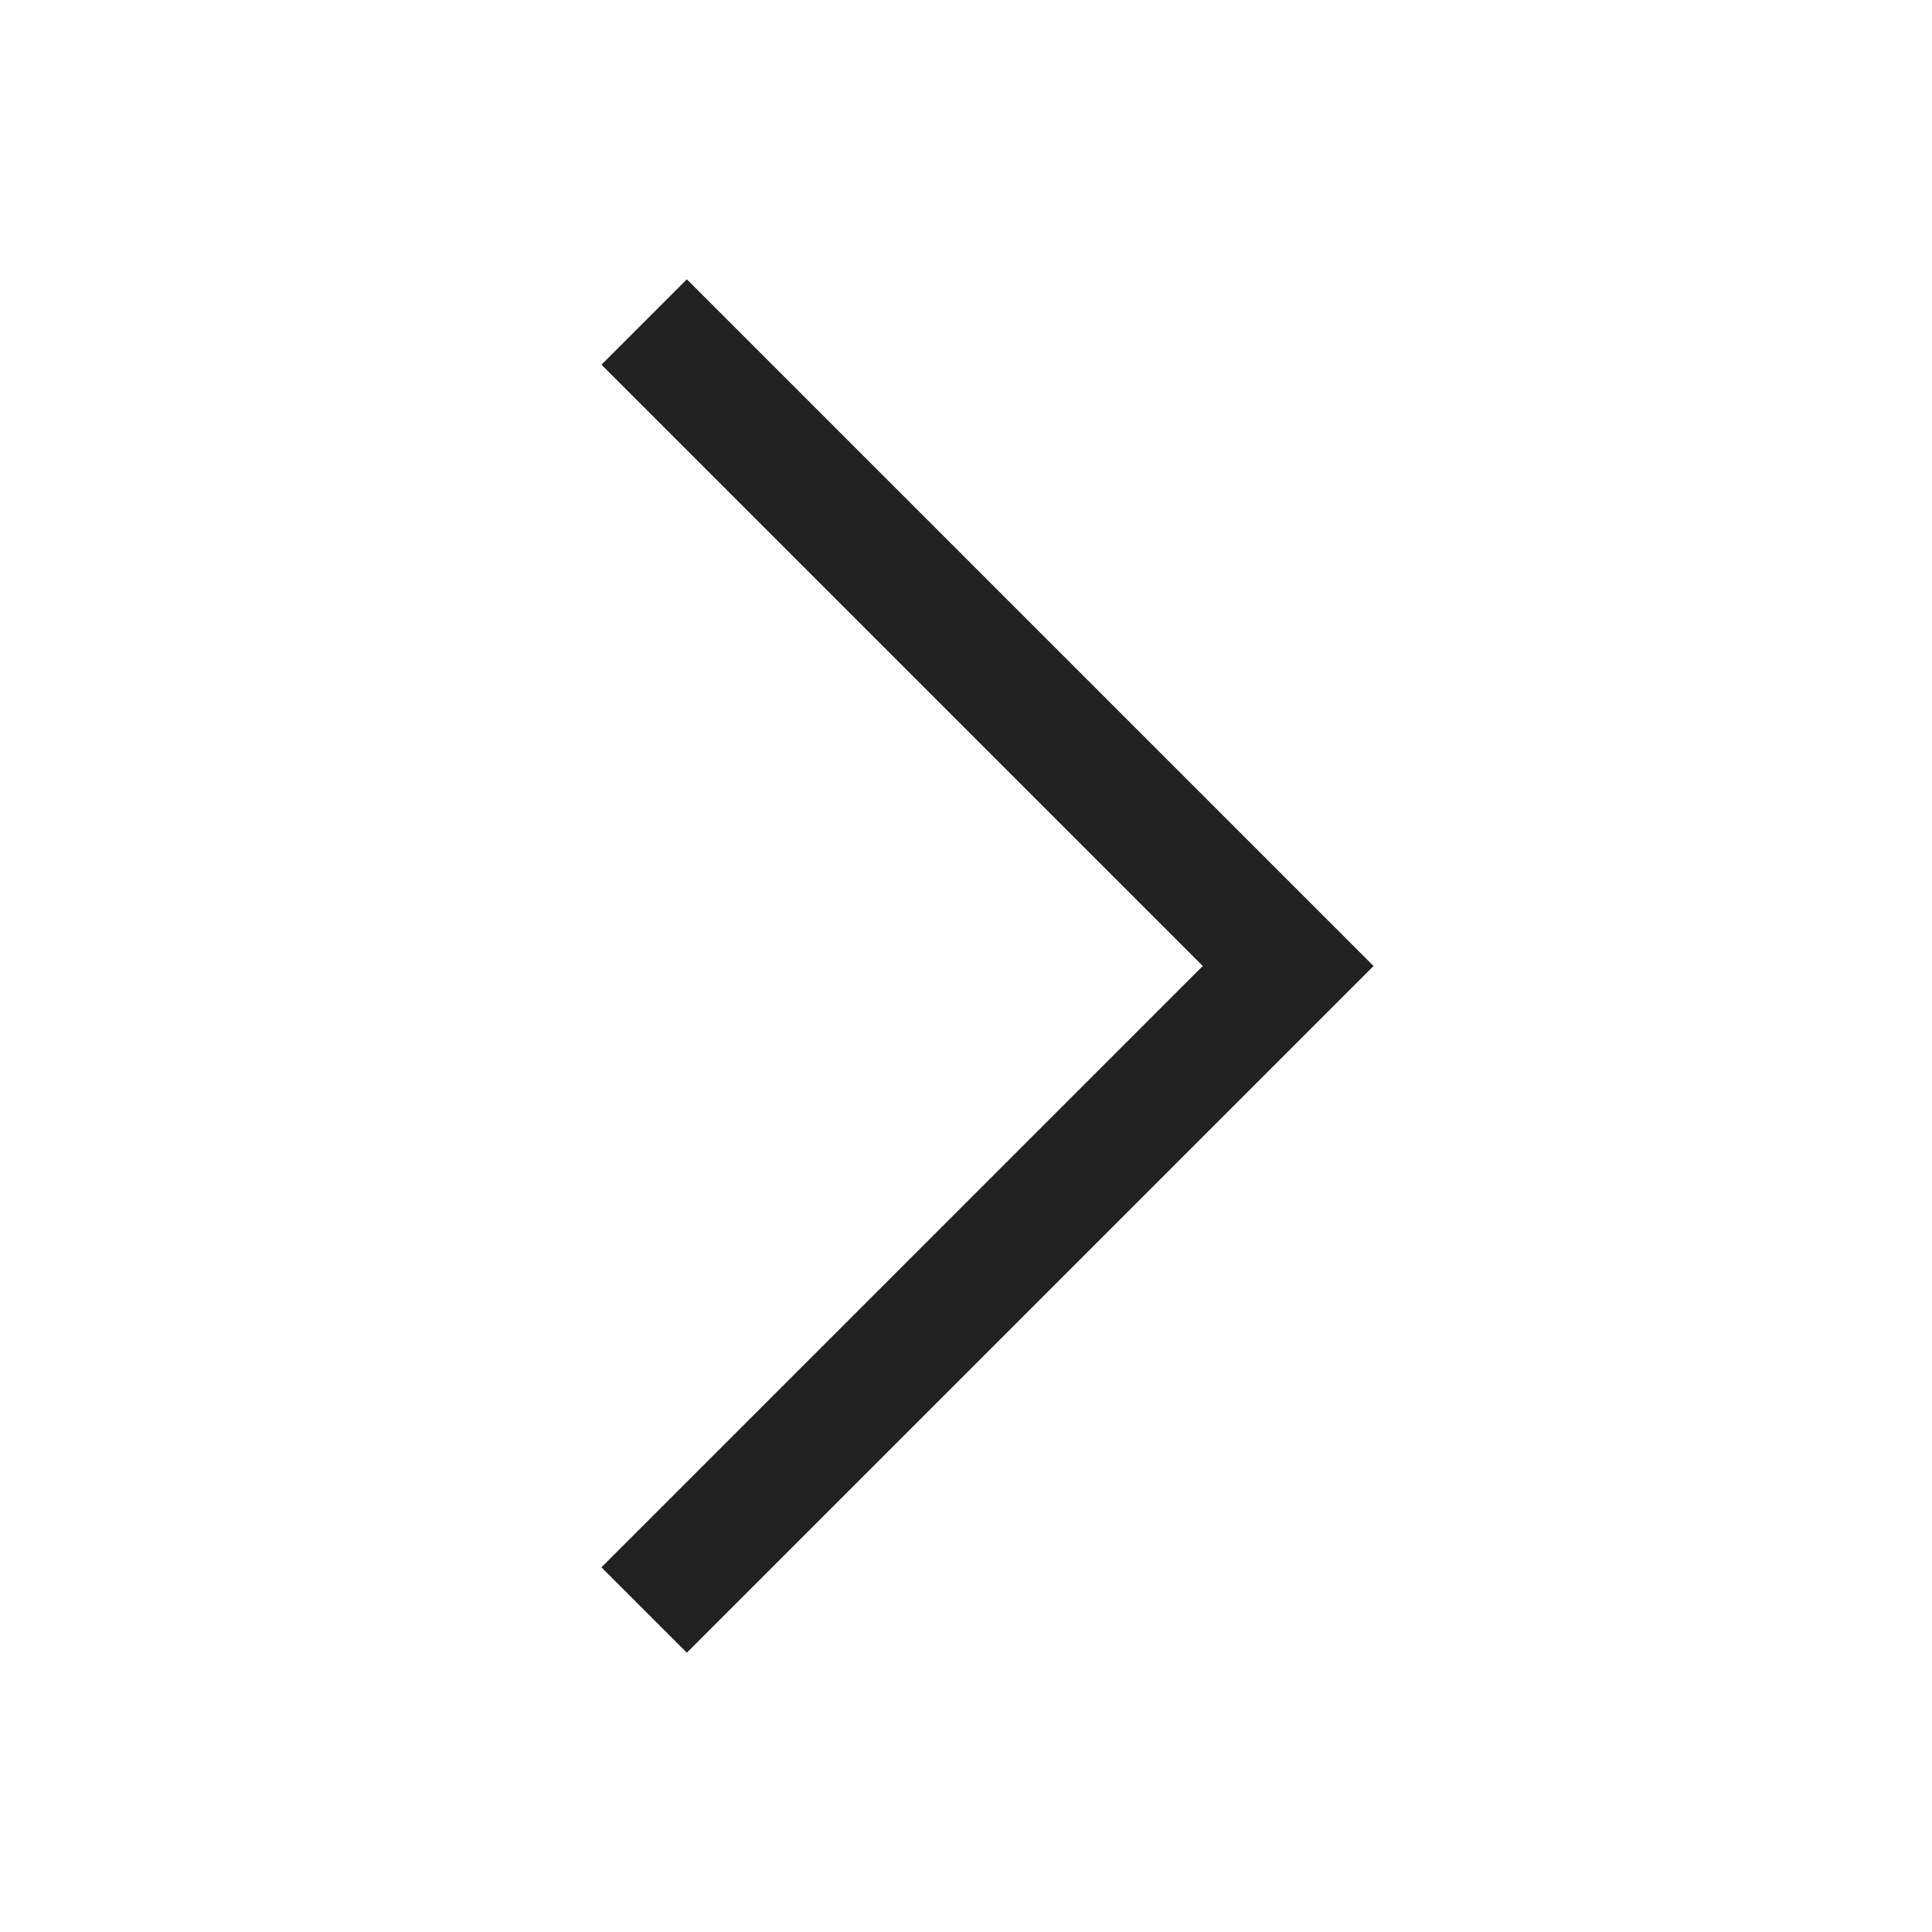
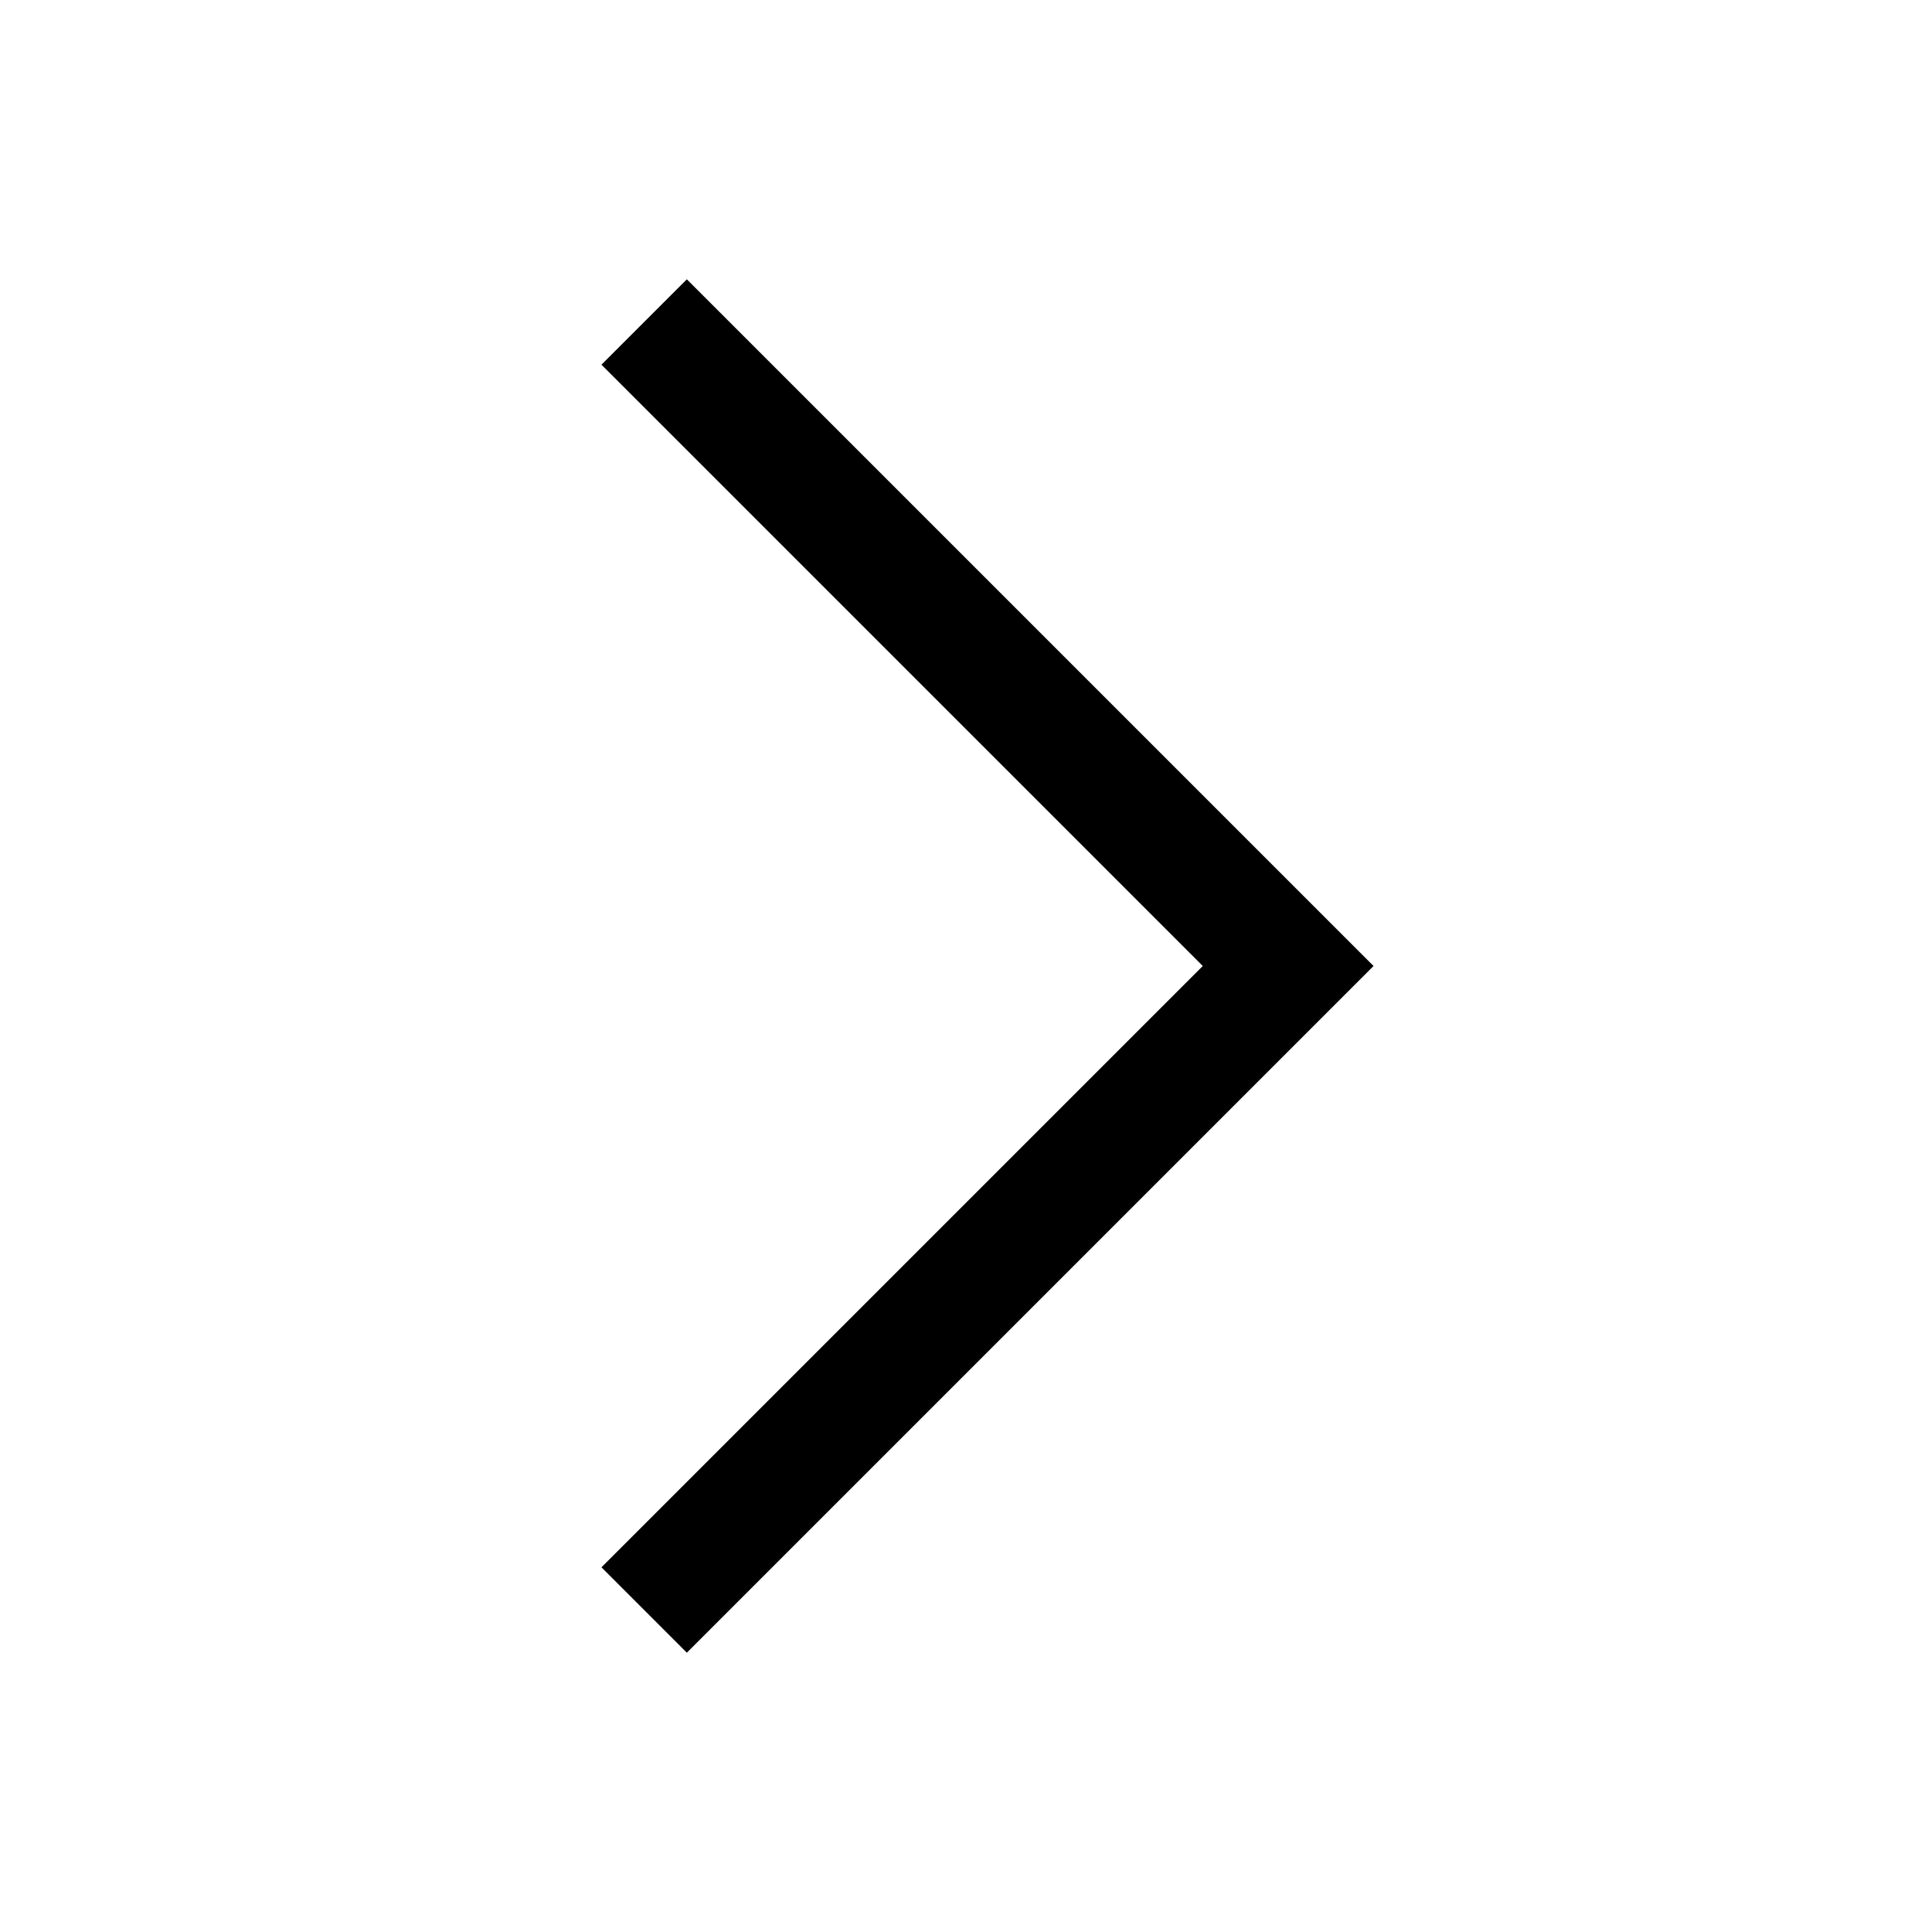
<svg xmlns="http://www.w3.org/2000/svg" id="arrow_right_24" data-name="arrow_right_24" viewBox="0 0 24 24">
  <path d="M0 0h24v24H0z" style="fill:none" data-name="keyline/24px" />
-   <path data-name="패스 202519" d="m18280.215-3412.96-8 8 8 8" transform="rotate(180 9144.108 -1696.48)" style="stroke:#222;stroke-width:1.5px;fill:none" />
+   <path data-name="패스 202519" d="m18280.215-3412.96-8 8 8 8" transform="rotate(180 9144.108 -1696.48)" style="stroke:currentColor;stroke-width:1.5px;fill:none" />
</svg>
